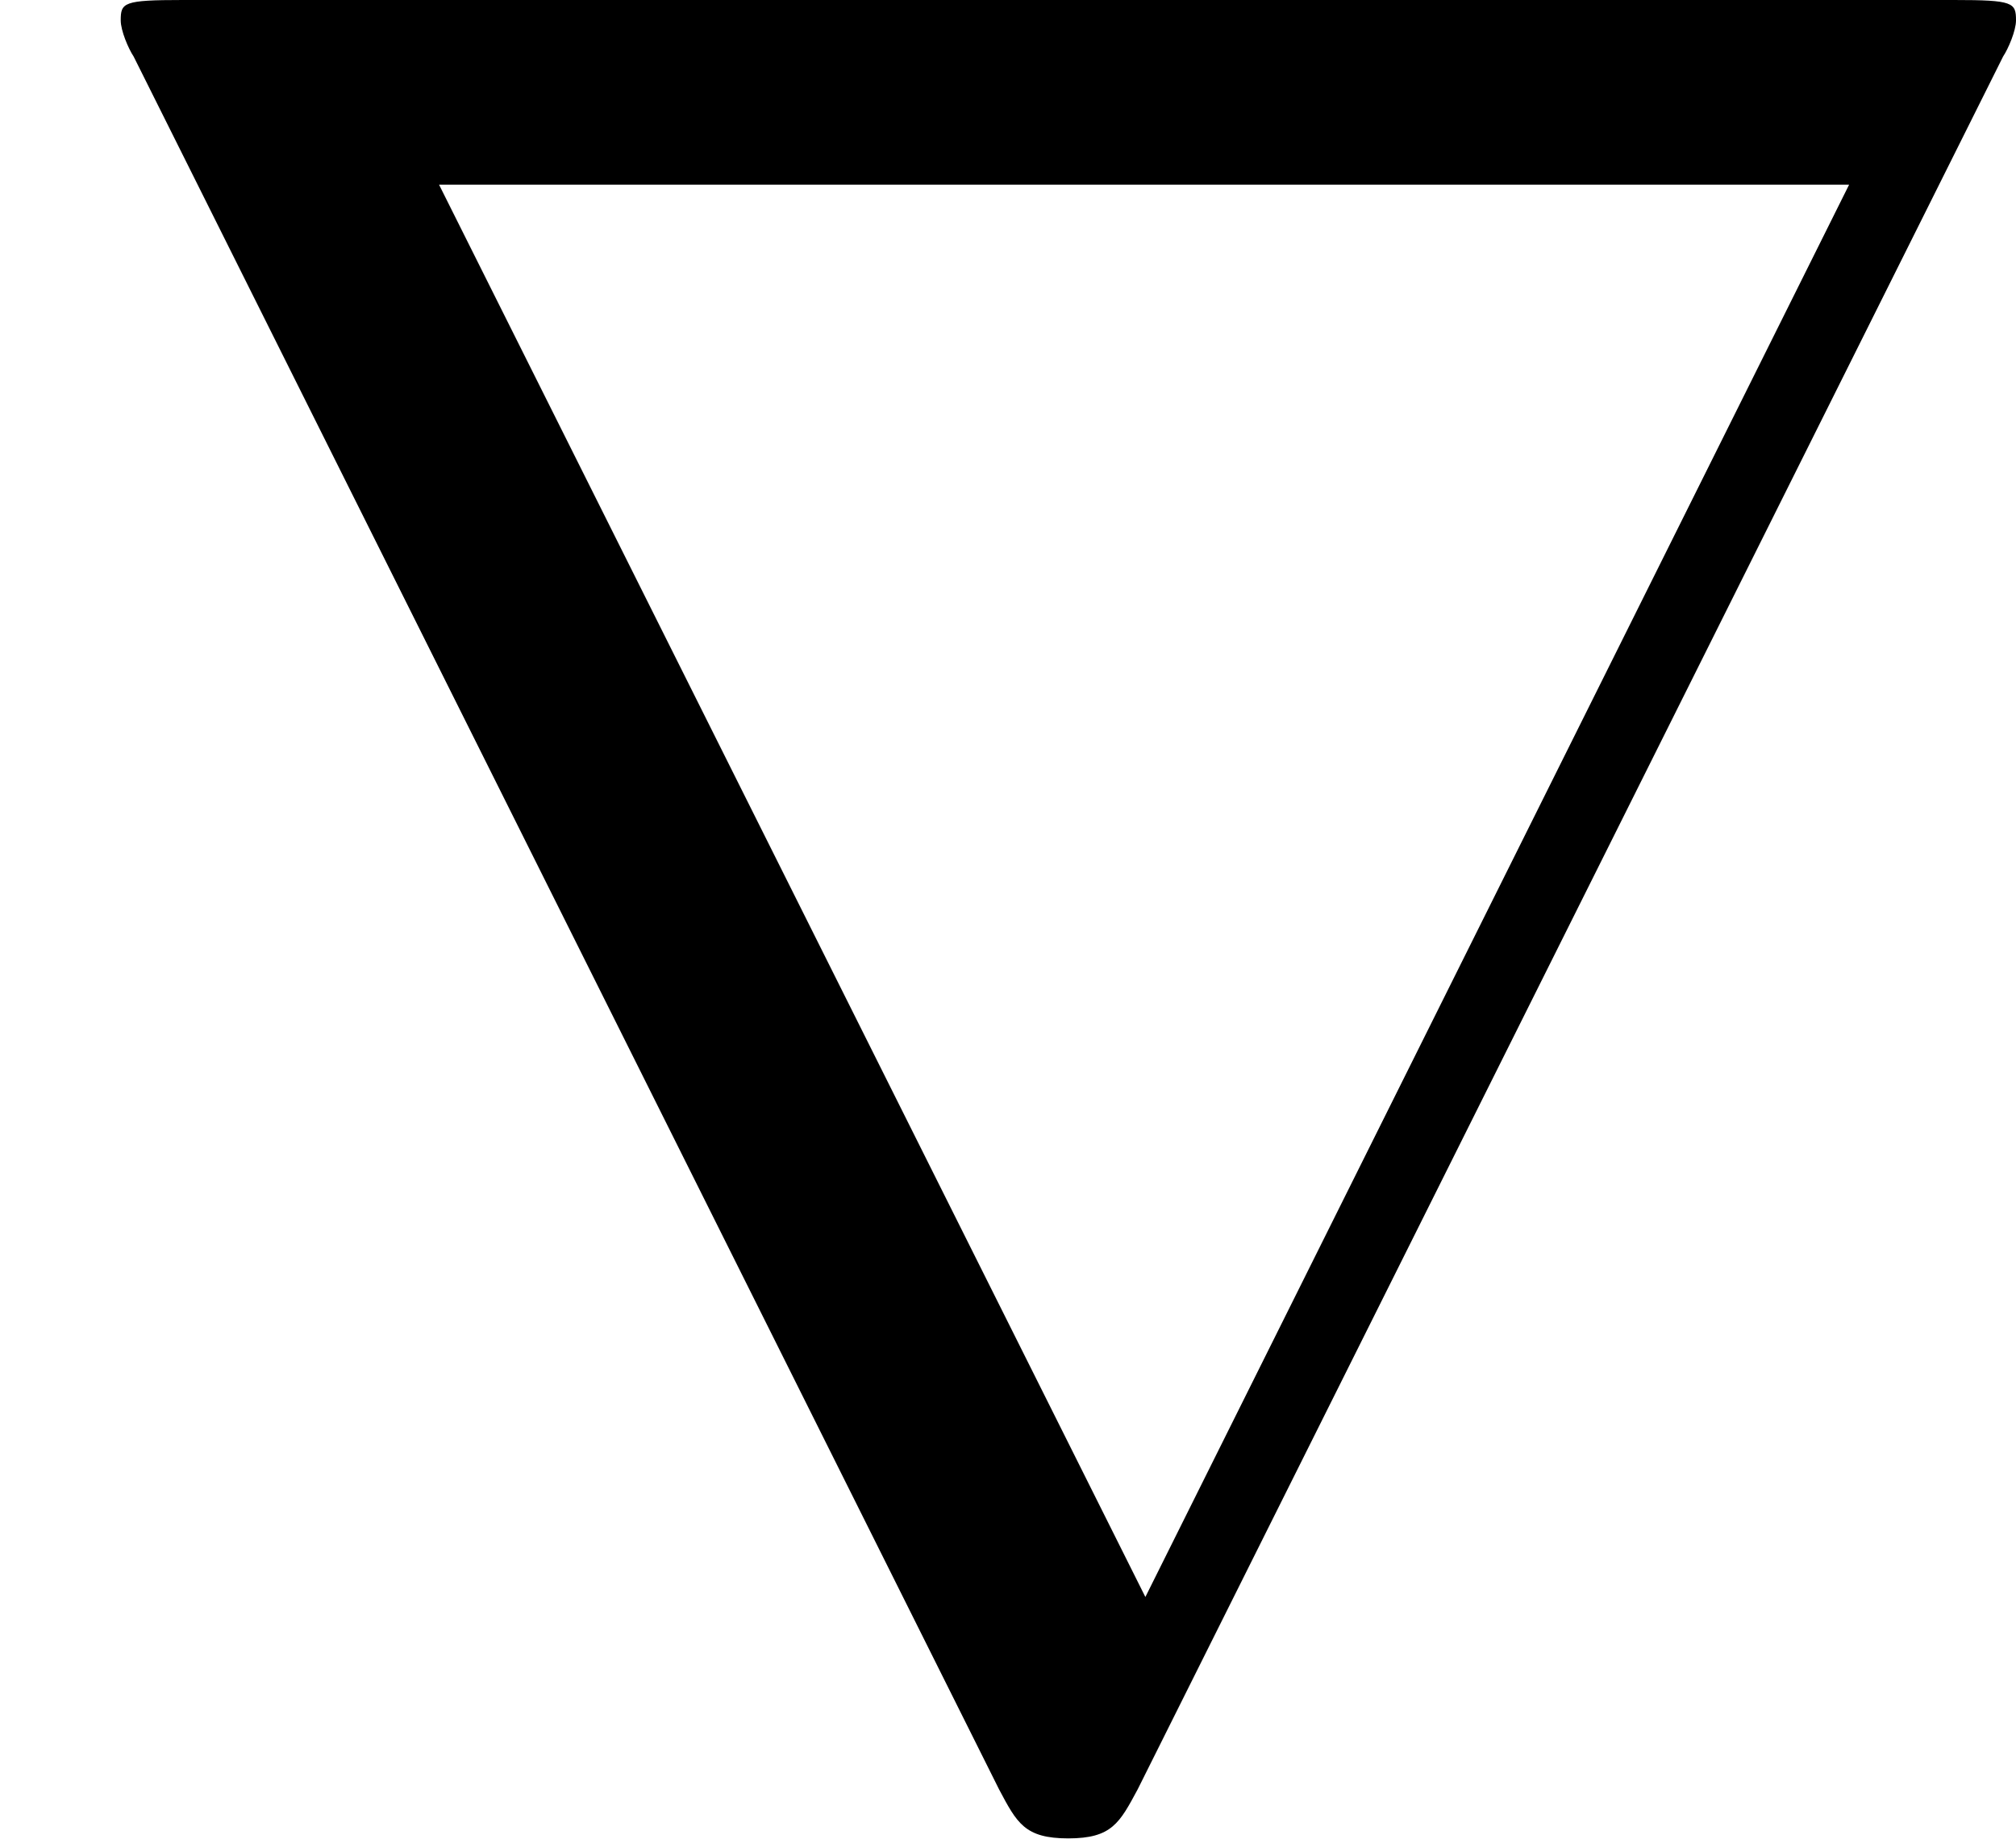
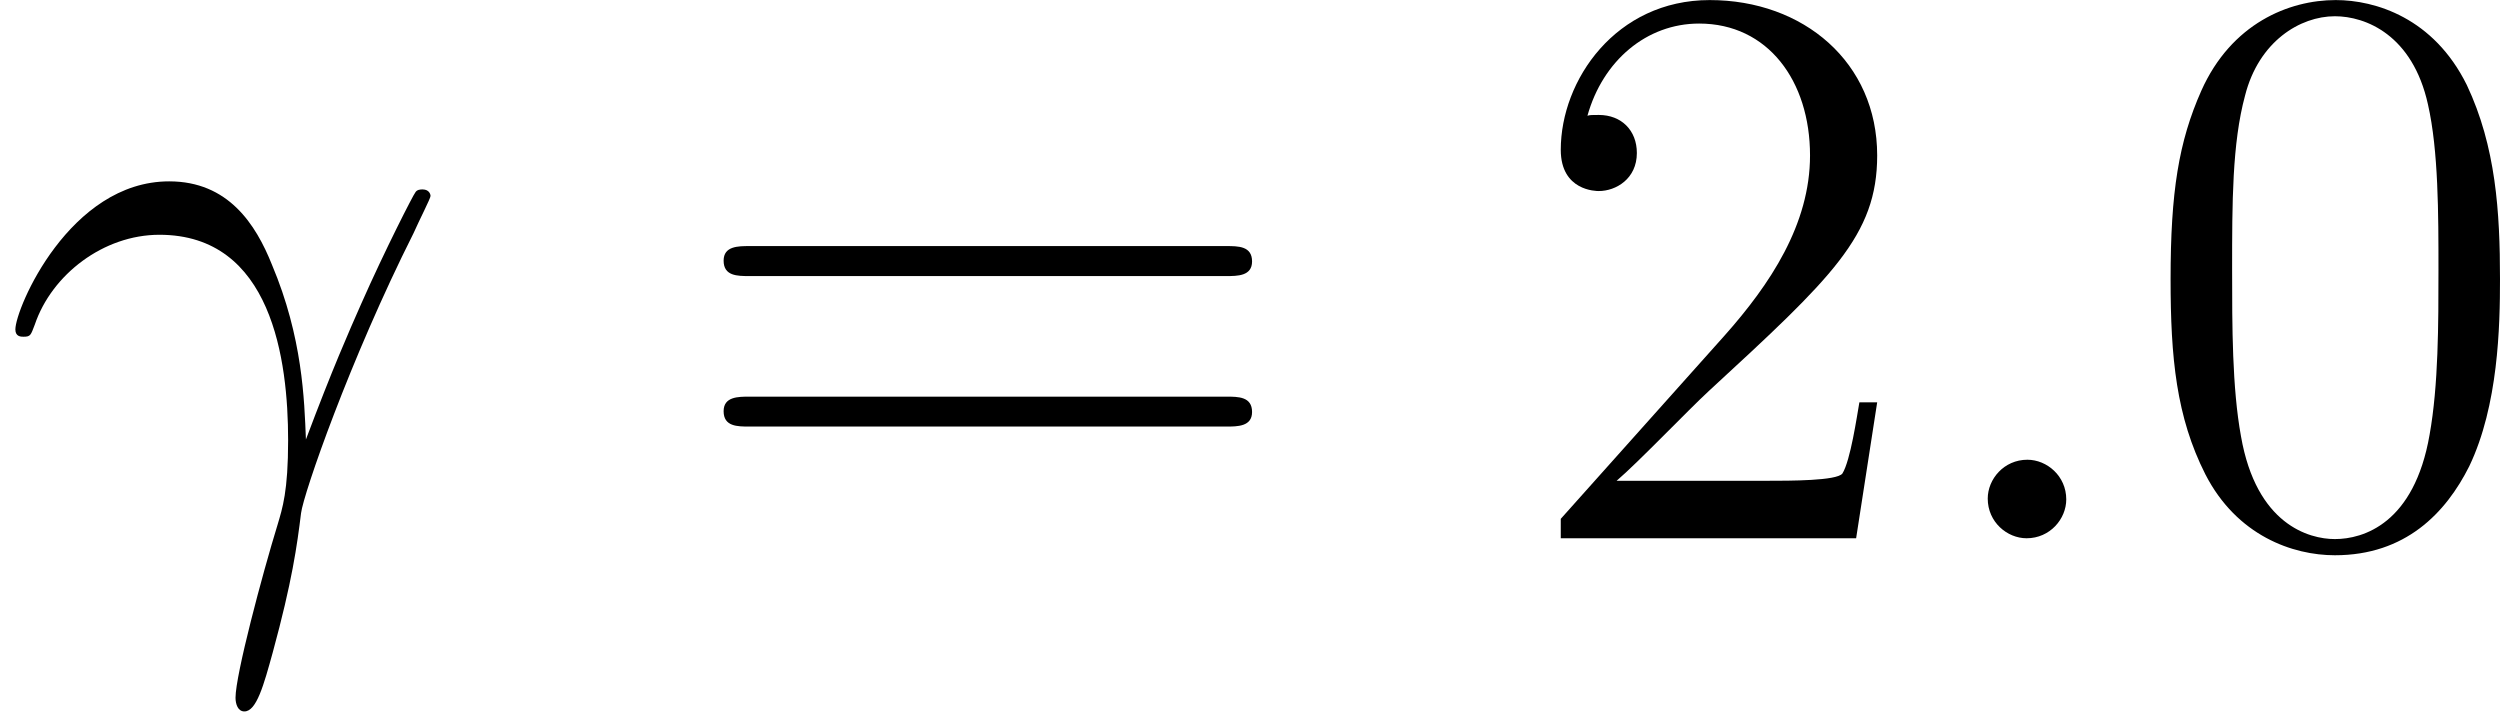
- <svg xmlns="http://www.w3.org/2000/svg" xmlns:xlink="http://www.w3.org/1999/xlink" version="1.1" width="9.385pt" height="8.56pt" viewBox="3.682 233.081 9.385 8.56">
+ <svg xmlns="http://www.w3.org/2000/svg" xmlns:xlink="http://www.w3.org/1999/xlink" version="1.1" width="36.929pt" height="10.509pt" viewBox="0 348.862 36.929 10.509">
  <defs>
-     <path id="g8-114" d="M9.325-7.902C9.349-7.938 9.385-8.022 9.385-8.07C9.385-8.153 9.373-8.165 9.098-8.165H.849C.574-8.165 .562-8.153 .562-8.07C.562-8.022 .598-7.938 .622-7.902L4.651 .167C4.734 .323 4.77 .395 4.973 .395S5.212 .323 5.296 .167L9.325-7.902ZM2.044-7.305H8.608L5.332-.729L2.044-7.305Z" />
+     <path id="g22-48" d="M5.356-3.826C5.356-4.818 5.296-5.786 4.866-6.695C4.376-7.687 3.515-7.95 2.929-7.95C2.236-7.95 1.387-7.603 .944-6.611C.61-5.858 .49-5.117 .49-3.826C.49-2.666 .574-1.793 1.004-.944C1.47-.036 2.295 .251 2.917 .251C3.957 .251 4.555-.371 4.902-1.064C5.332-1.961 5.356-3.132 5.356-3.826ZM2.917 .012C2.534 .012 1.757-.203 1.53-1.506C1.399-2.224 1.399-3.132 1.399-3.969C1.399-4.949 1.399-5.834 1.59-6.539C1.793-7.34 2.403-7.711 2.917-7.711C3.371-7.711 4.065-7.436 4.292-6.408C4.447-5.727 4.447-4.782 4.447-3.969C4.447-3.168 4.447-2.26 4.316-1.53C4.089-.215 3.335 .012 2.917 .012Z" />
+     <path id="g22-50" d="M5.26-2.008H4.997C4.961-1.805 4.866-1.148 4.746-.956C4.663-.849 3.981-.849 3.622-.849H1.411C1.733-1.124 2.463-1.889 2.774-2.176C4.591-3.85 5.26-4.471 5.26-5.655C5.26-7.03 4.172-7.95 2.786-7.95S.586-6.767 .586-5.738C.586-5.129 1.112-5.129 1.148-5.129C1.399-5.129 1.71-5.308 1.71-5.691C1.71-6.025 1.482-6.253 1.148-6.253C1.04-6.253 1.016-6.253 .98-6.241C1.207-7.054 1.853-7.603 2.63-7.603C3.646-7.603 4.268-6.755 4.268-5.655C4.268-4.639 3.682-3.754 3.001-2.989L.586-.287V0H4.949L5.26-2.008Z" />
+     <path id="g22-61" d="M8.07-3.873C8.237-3.873 8.452-3.873 8.452-4.089C8.452-4.316 8.249-4.316 8.07-4.316H1.028C.861-4.316 .646-4.316 .646-4.101C.646-3.873 .849-3.873 1.028-3.873H8.07ZM8.07-1.65C8.237-1.65 8.452-1.65 8.452-1.865C8.452-2.092 8.249-2.092 8.07-2.092H1.028C.861-2.092 .646-2.092 .646-1.877C.646-1.65 .849-1.65 1.028-1.65H8.07Z" />
+     <path id="g11-13" d="M4.519-1.459C4.495-2.044 4.471-2.965 4.017-4.041C3.778-4.639 3.371-5.272 2.499-5.272C1.028-5.272 .227-3.395 .227-3.084C.227-2.977 .311-2.977 .347-2.977C.454-2.977 .454-3.001 .514-3.156C.765-3.897 1.53-4.483 2.355-4.483C4.017-4.483 4.256-2.63 4.256-1.447C4.256-.693 4.172-.442 4.101-.203C3.873 .538 3.479 2.02 3.479 2.355C3.479 2.451 3.515 2.558 3.61 2.558C3.79 2.558 3.897 2.164 4.029 1.686C4.316 .634 4.388 .108 4.447-.371C4.483-.658 5.165-2.63 6.109-4.507C6.193-4.698 6.36-5.021 6.36-5.057C6.36-5.069 6.348-5.153 6.241-5.153C6.217-5.153 6.157-5.153 6.133-5.105C6.109-5.081 5.691-4.268 5.332-3.455C5.153-3.049 4.914-2.511 4.519-1.459Z" />
+     <path id="g11-58" d="M2.2-.574C2.2-.921 1.913-1.16 1.626-1.16C1.279-1.16 1.04-.873 1.04-.586C1.04-.239 1.327 0 1.614 0C1.961 0 2.2-.287 2.2-.574Z" />
  </defs>
  <g id="page1">
-     <use x="3.682" y="241.246" xlink:href="#g8-114" />
+     <use x="0" y="356.813" xlink:href="#g11-13" />
+     <use x="10.043" y="356.813" xlink:href="#g22-61" />
+     <use x="22.469" y="356.813" xlink:href="#g22-50" />
+     <use x="28.322" y="356.813" xlink:href="#g11-58" />
+     <use x="31.573" y="356.813" xlink:href="#g22-48" />
  </g>
</svg>
